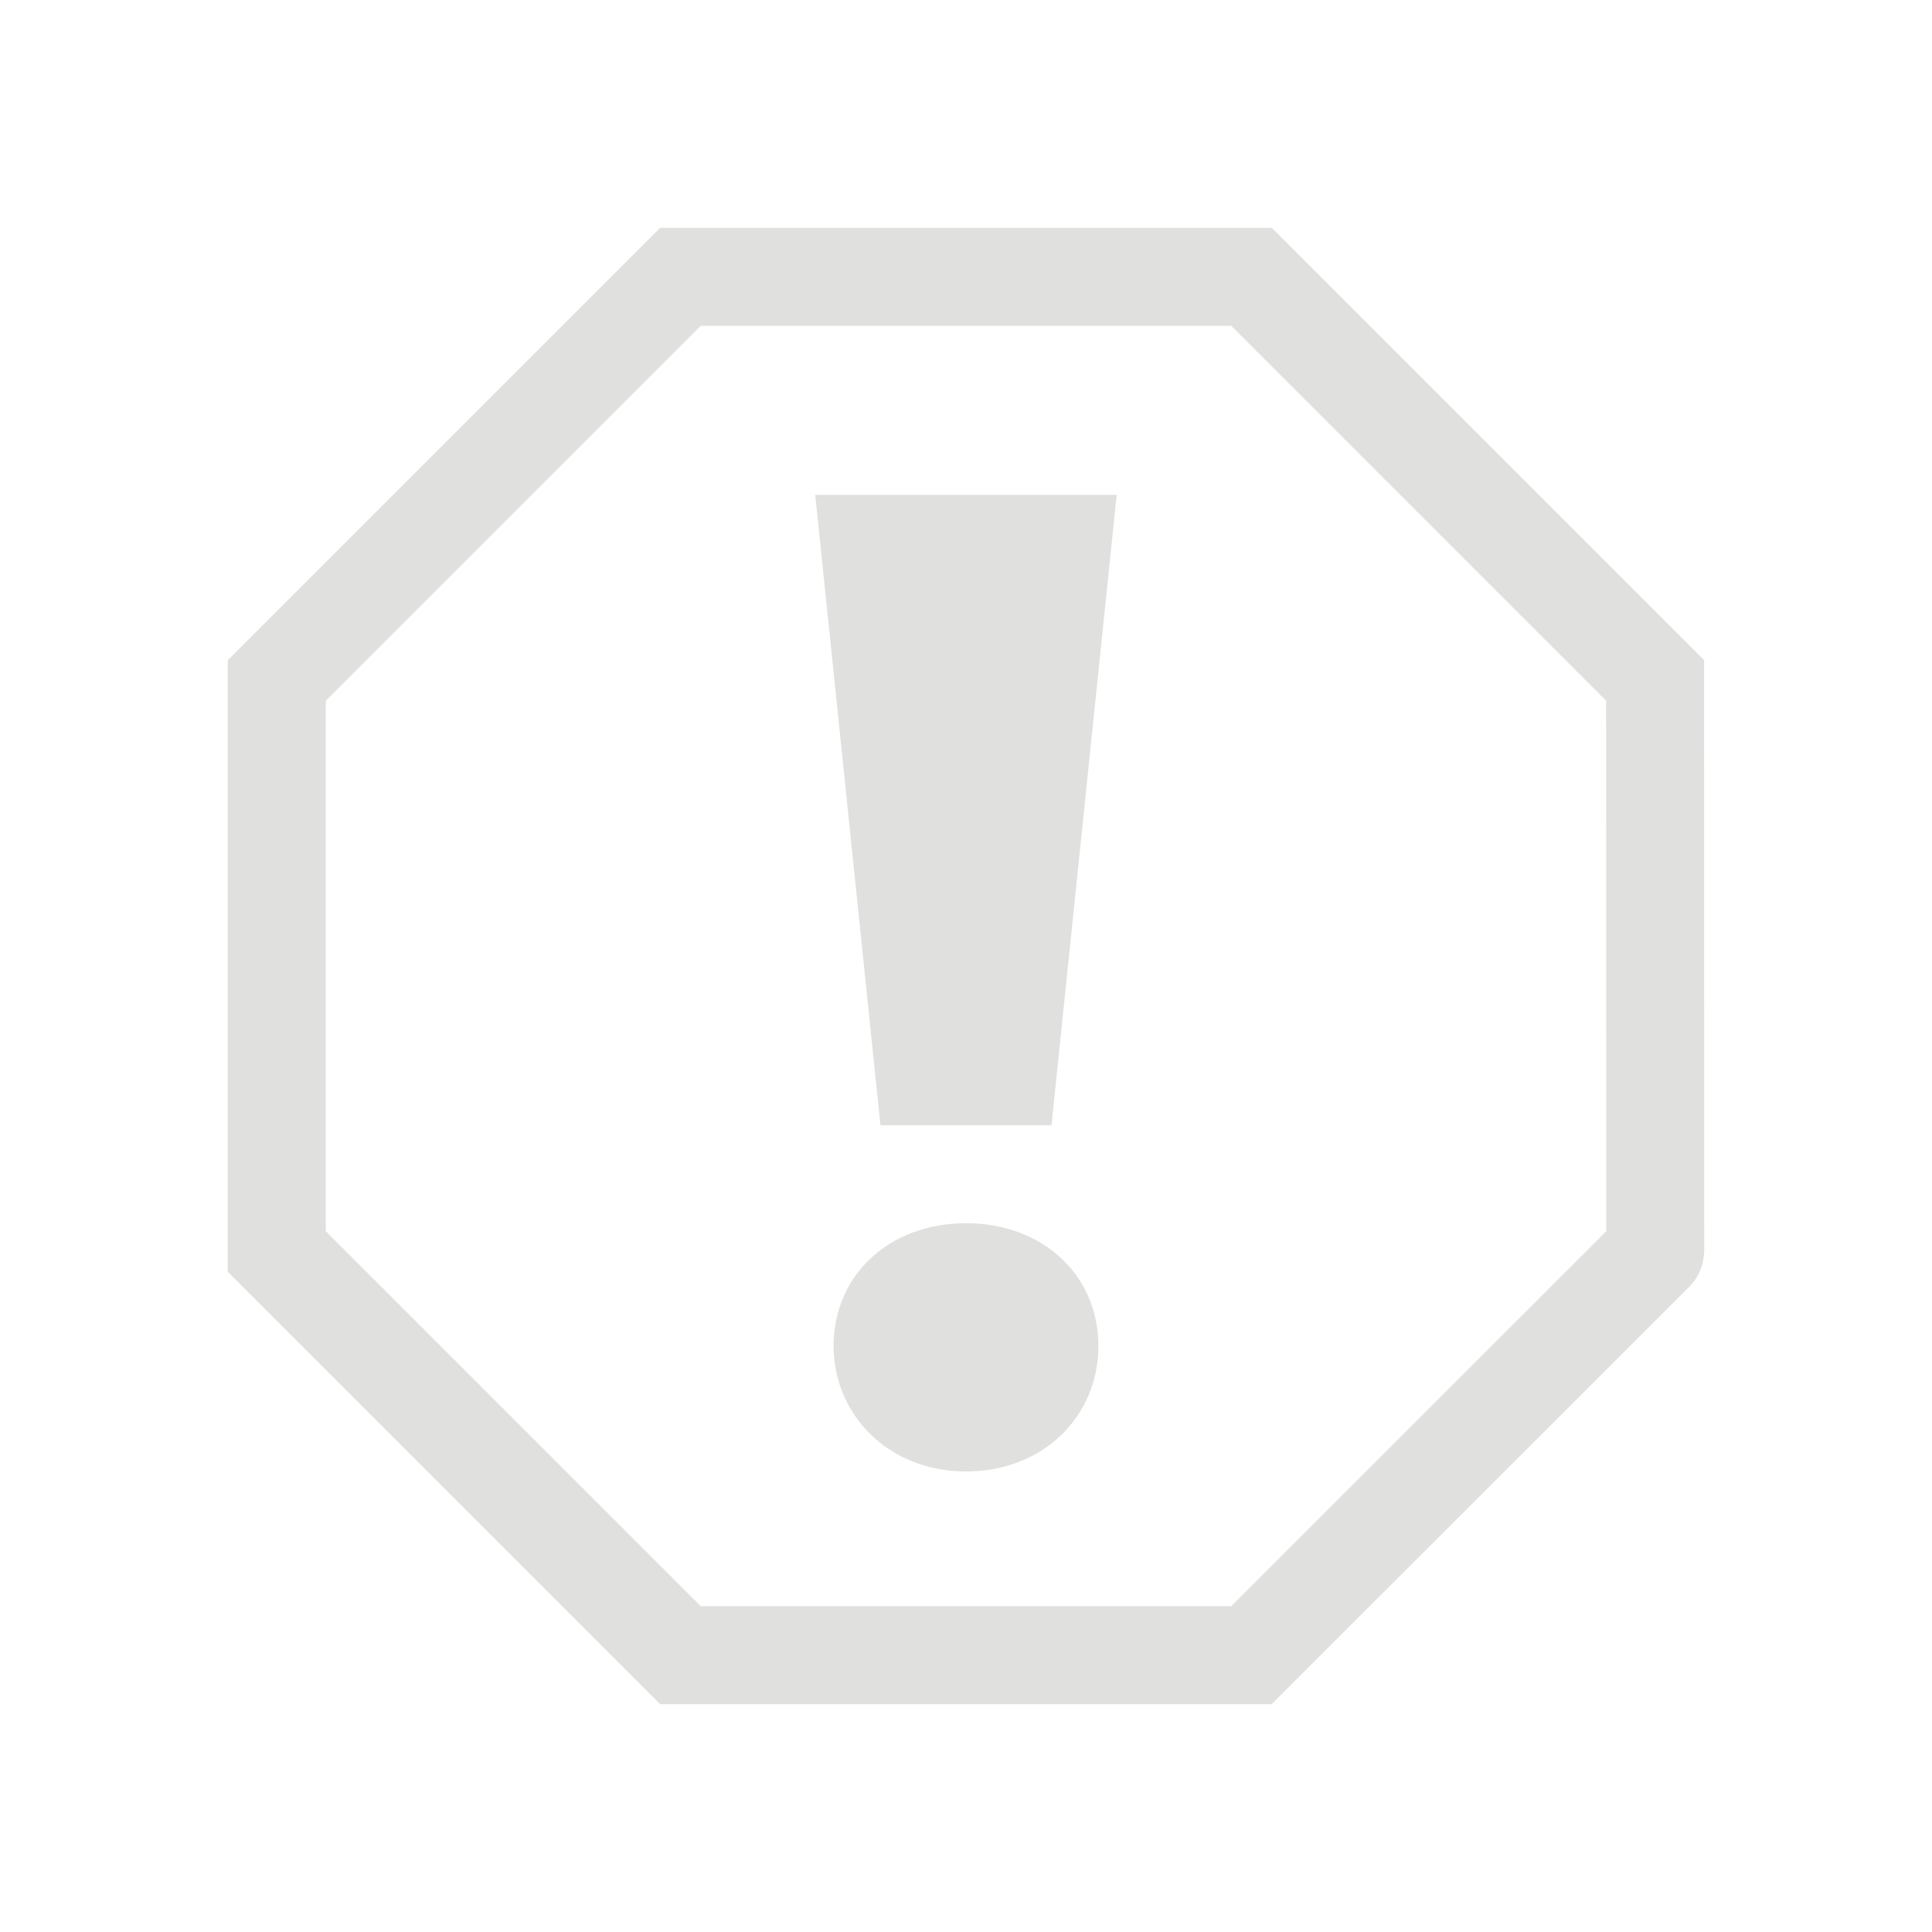
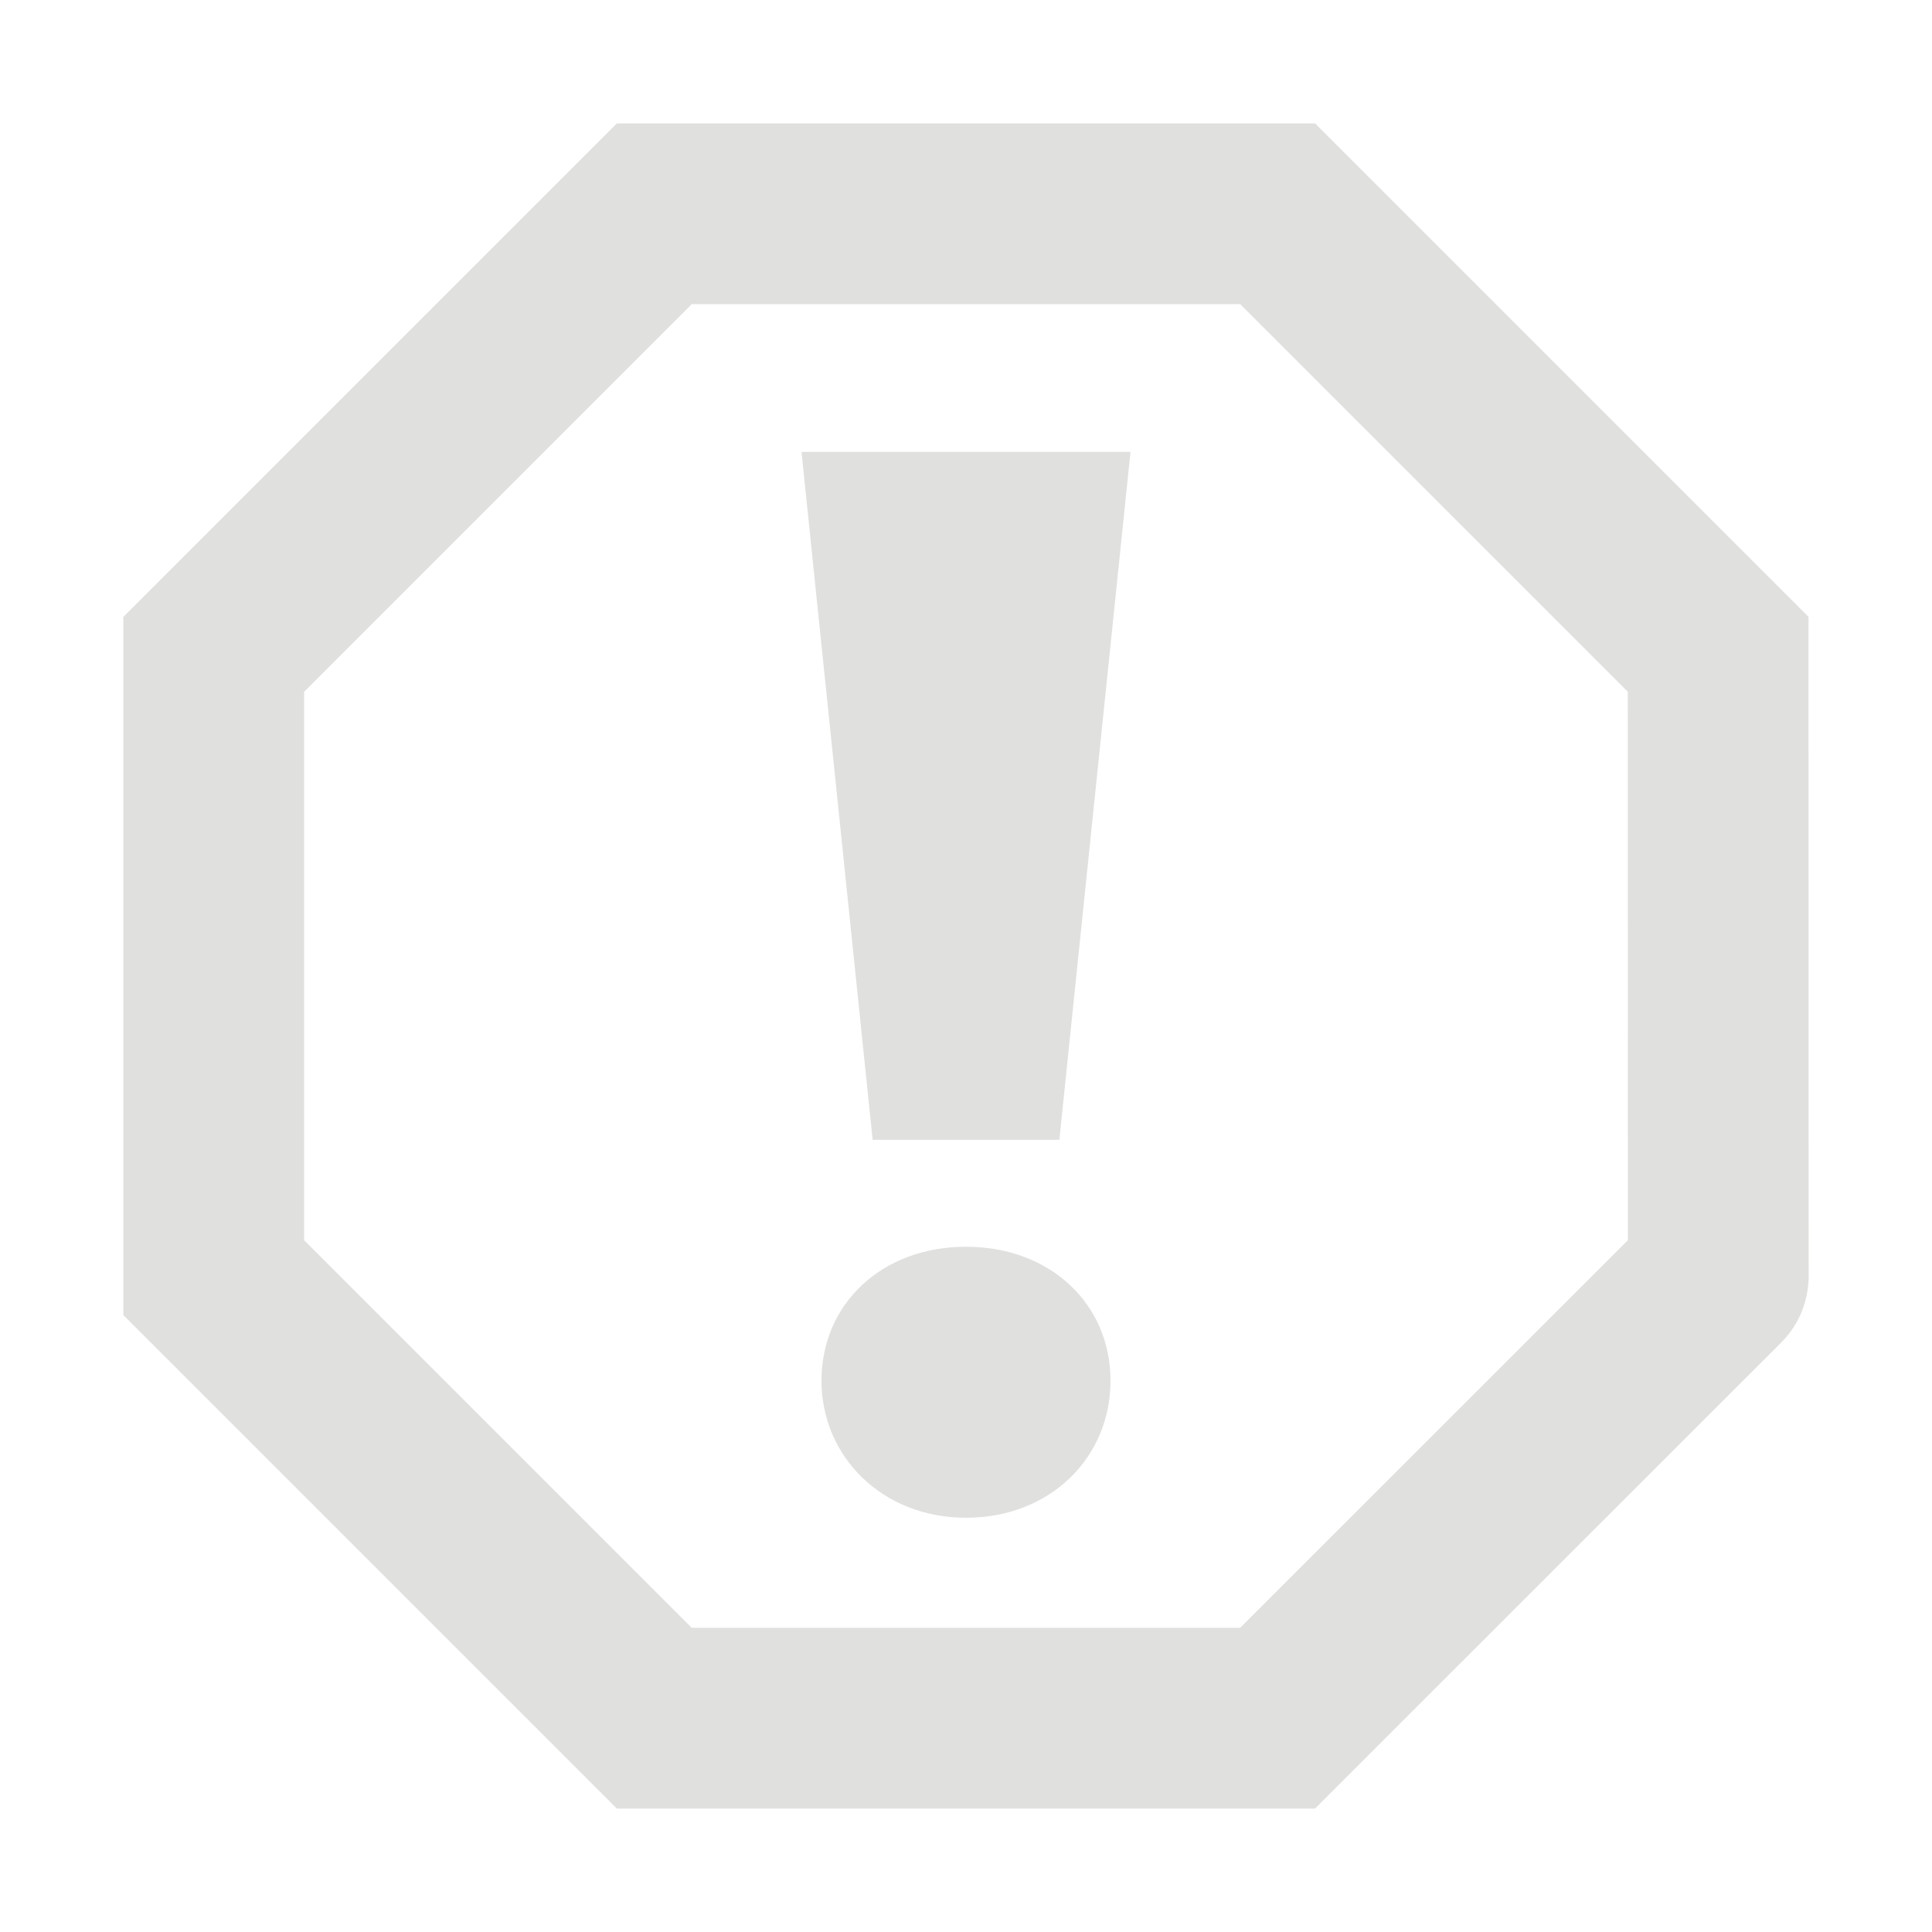
<svg xmlns="http://www.w3.org/2000/svg" id="Layer_1" data-name="Layer 1" viewBox="0 0 600 600">
  <defs>
    <style>
      .cls-1 {
        fill: #e0e0df;
      }
    </style>
  </defs>
-   <path class="cls-1" d="M205.02,529.25l-134.28-134.29v-189.93S205.02,70.75,205.02,70.75h189.95s134.25,134.26,134.25,134.26l.04,183.72-.04.53c-.29,4.14-1.91,7.7-4.82,10.57l-129.47,129.41h-189.92ZM101.17,382.36l116.46,116.46h164.72s116.49-116.45,116.49-116.45l-.04-164.76-116.43-116.43h-164.74s-116.46,116.46-116.46,116.46v164.73Z" />
-   <path class="cls-1" d="M258.88,418c0-21.85,17.13-38.12,41.12-38.12s41.12,16.28,41.12,38.12-17.13,38.98-41.12,38.98-41.12-17.56-41.12-38.98ZM253.19,153.7h93.61l-20.25,195.76h-53.12l-20.25-195.76Z" />
+   <path class="cls-1" d="M561.65,191.57L408.4,38.32h-216.82S38.3,191.6,38.3,191.6v216.8l153.28,153.28h216.79s144.62-144.57,144.62-144.57c5.14-5.08,8.13-11.61,8.63-18.89l.07-.98-.04-205.68ZM214.84,505.55l-120.4-120.4v-170.3s120.4-120.4,120.4-120.4h170.31s120.37,120.37,120.37,120.37l.04,170.33-120.43,120.38h-170.29Z" />
+   <path class="cls-1" d="M255.12,428.8c0-23.84,18.7-41.61,44.88-41.61s44.88,17.77,44.88,41.61-18.7,42.55-44.88,42.55-44.88-19.17-44.88-42.55ZM248.91,140.32h102.18l-22.1,213.67h-57.98l-22.1-213.67Z" />
</svg>
